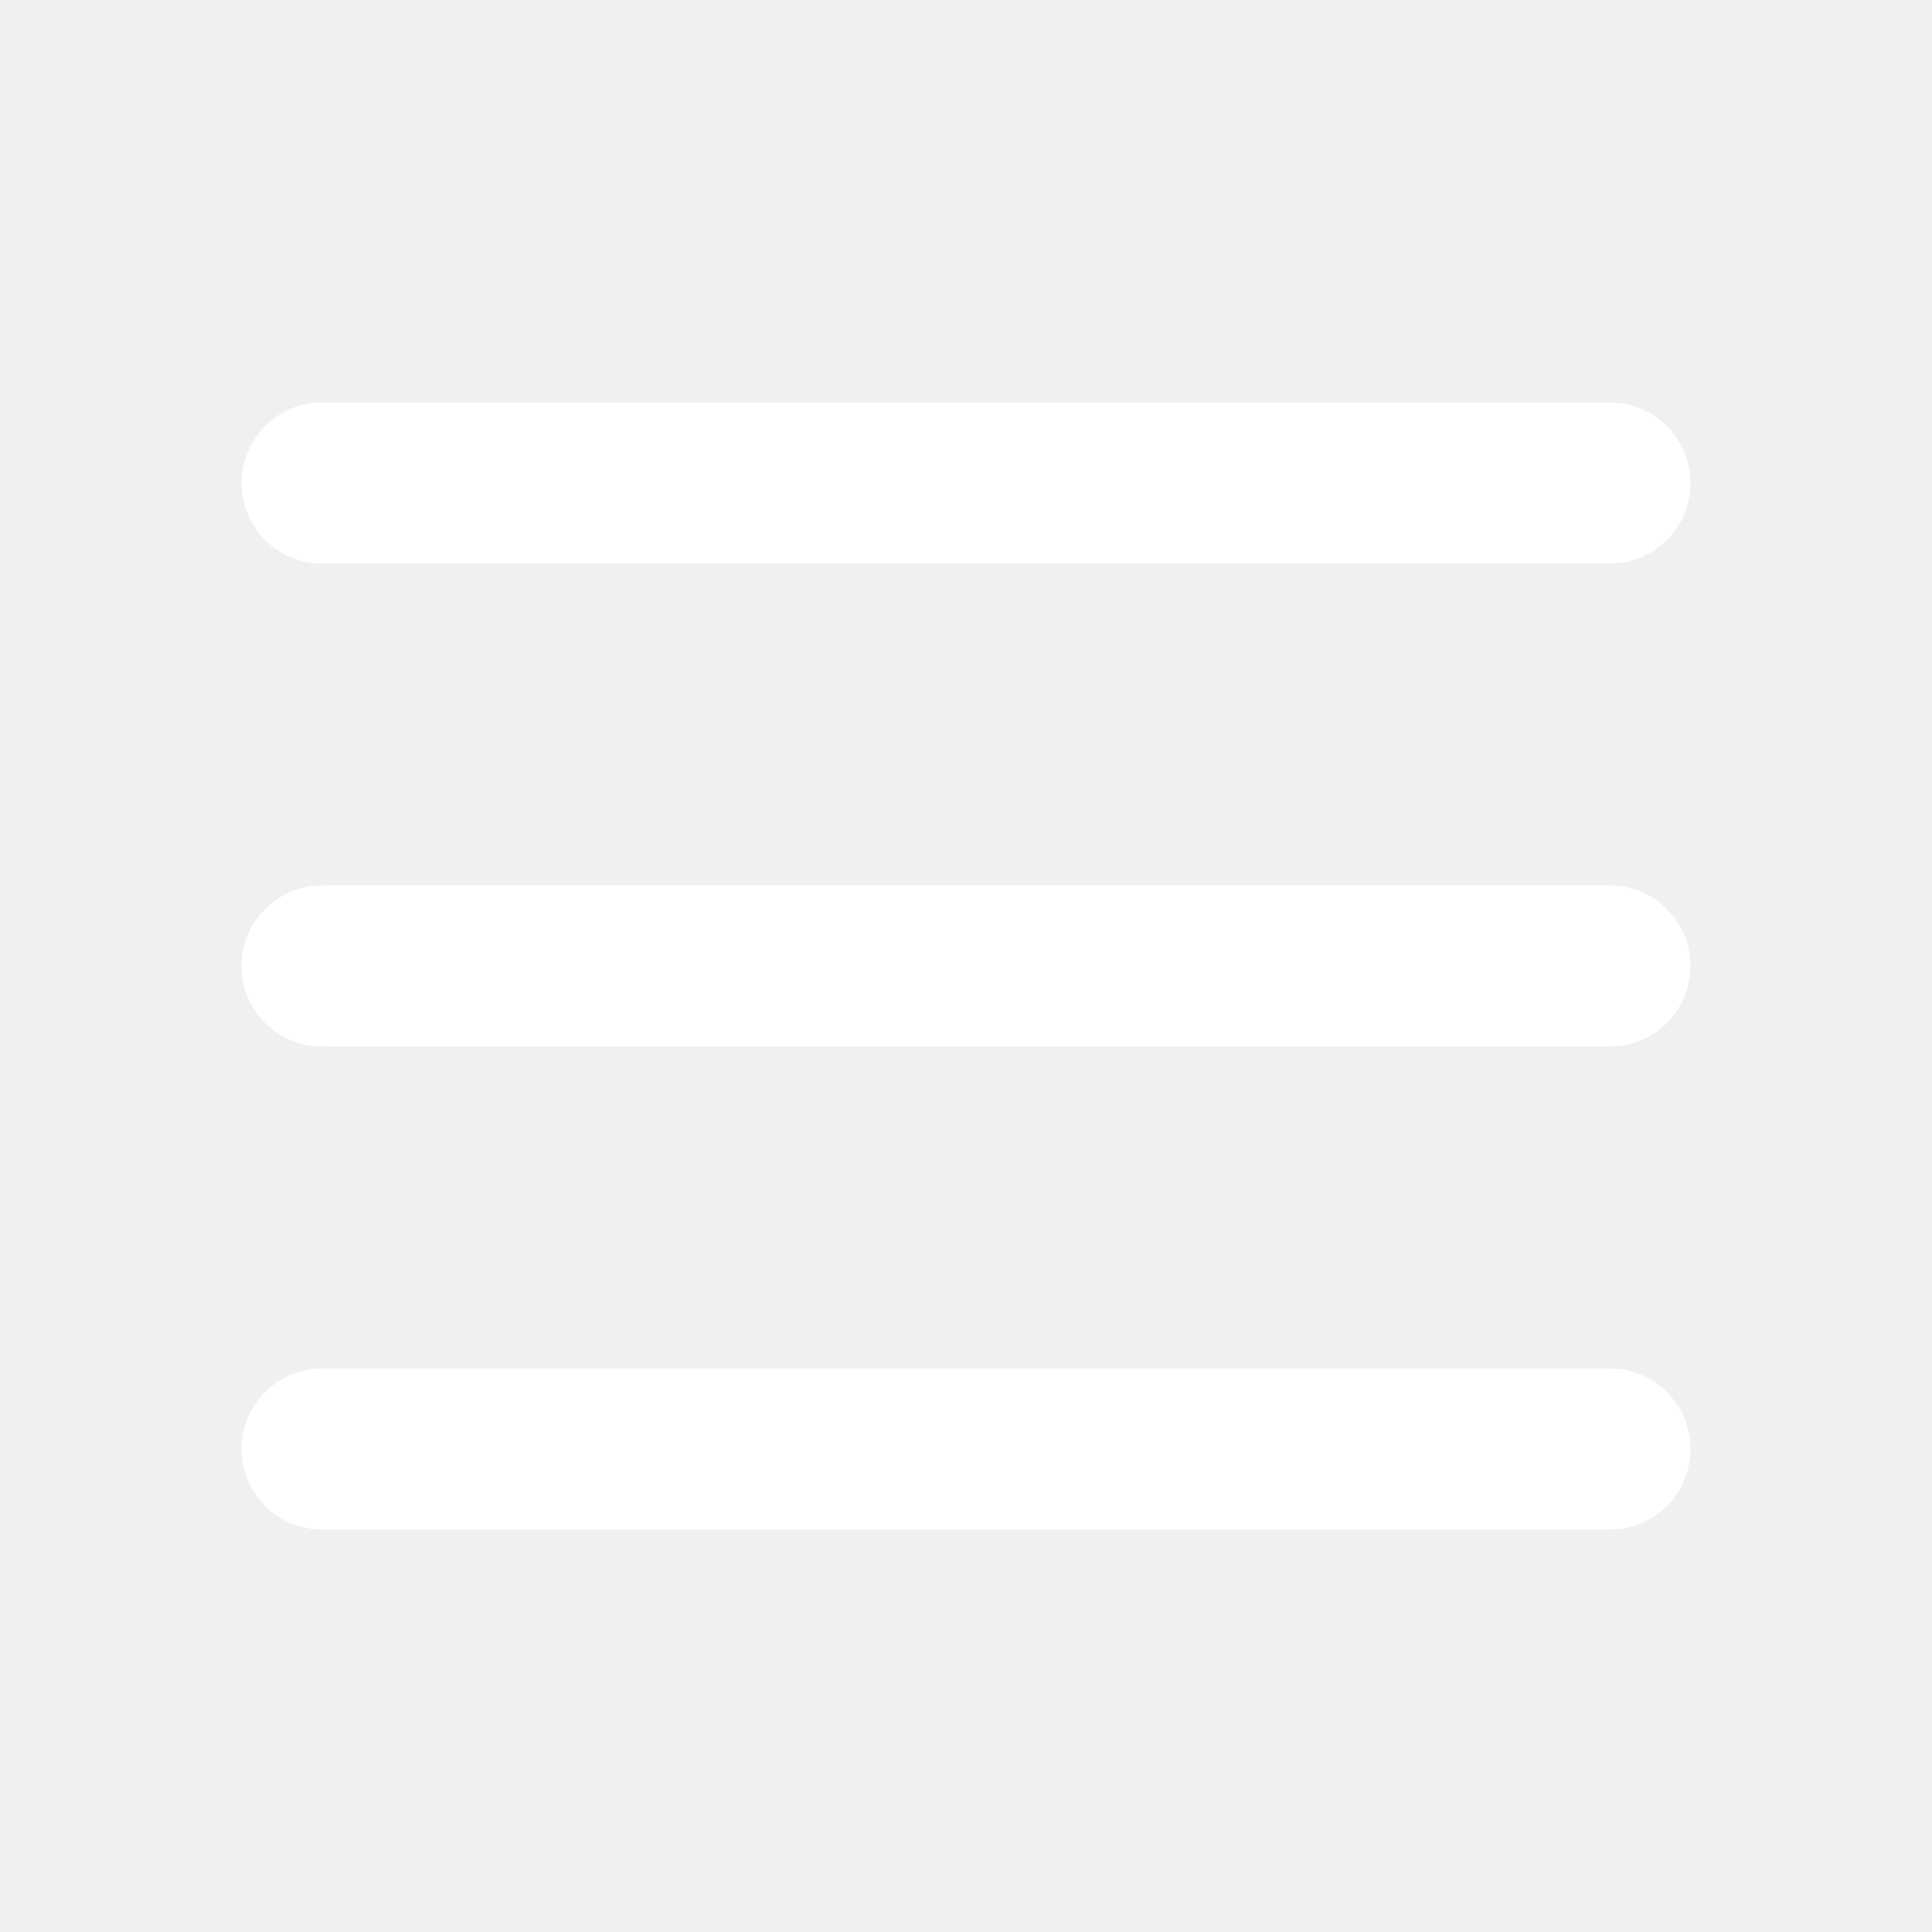
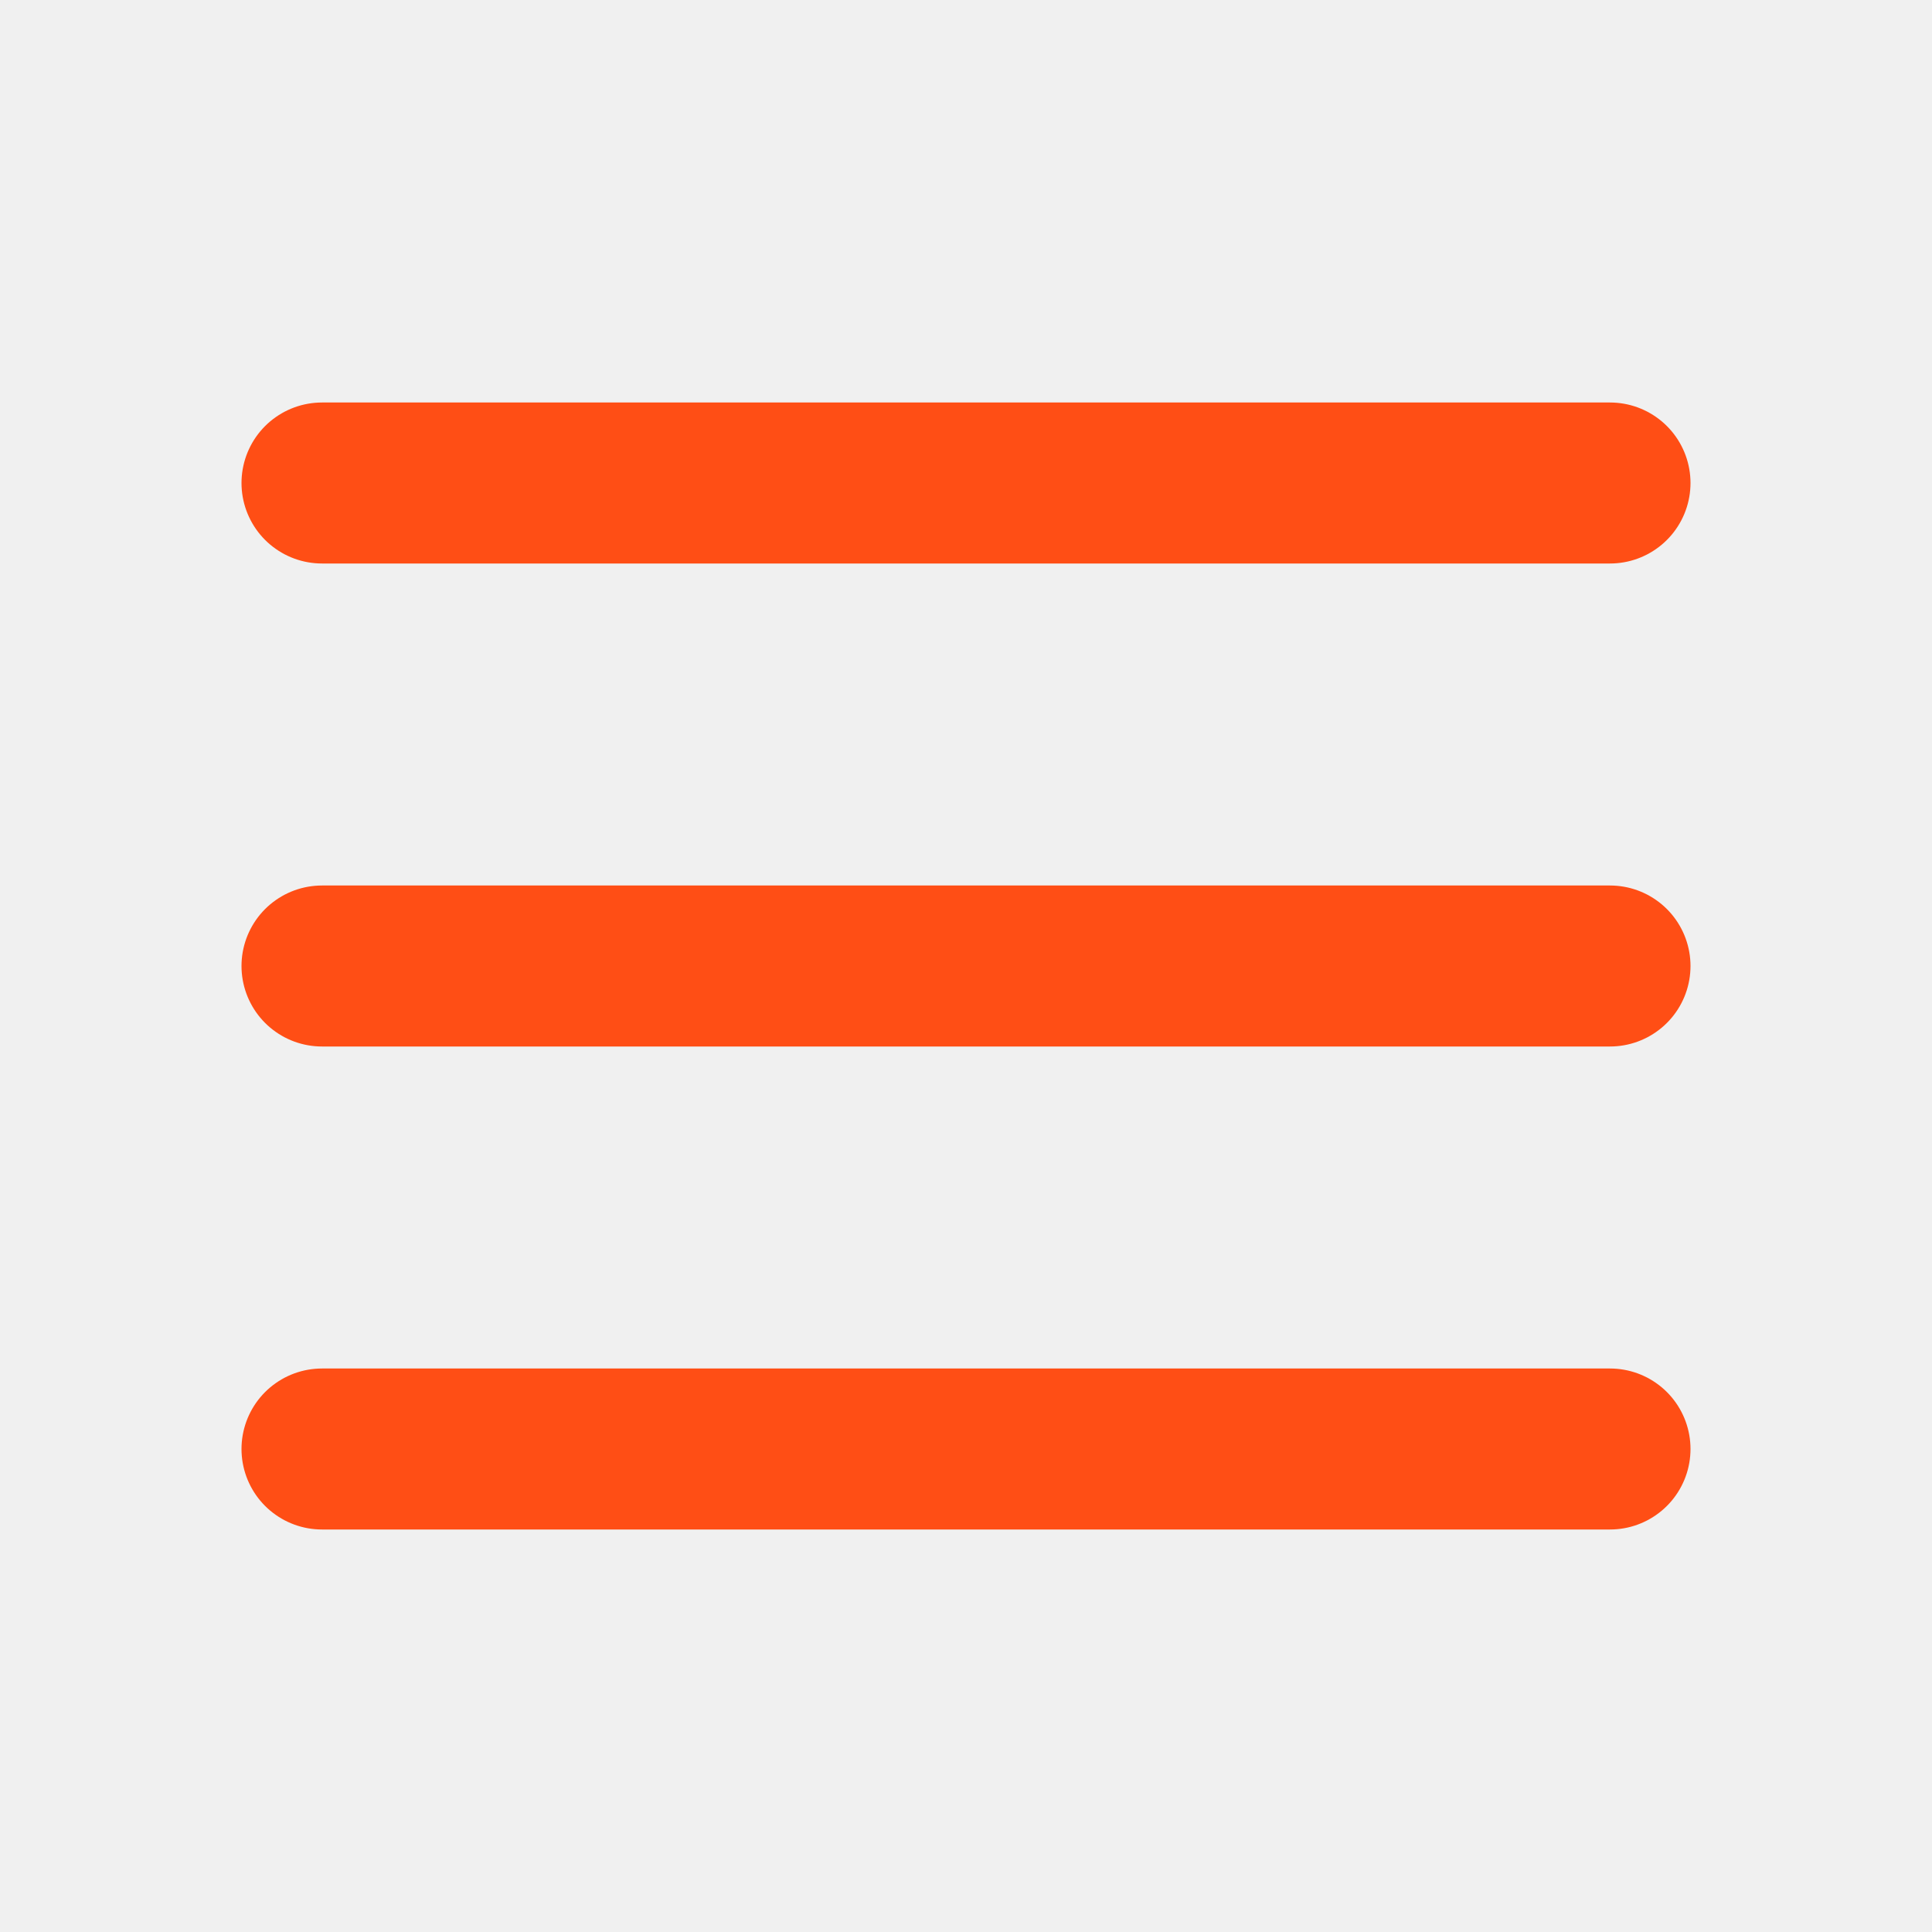
<svg xmlns="http://www.w3.org/2000/svg" width="800px" height="800px" viewBox="0 0 24 24" fill="none">
  <g id="SVGRepo_bgCarrier" stroke-width="0" />
  <g id="SVGRepo_tracerCarrier" stroke-linecap="round" stroke-linejoin="round" />
  <g id="SVGRepo_iconCarrier">
-     <path d="M4 6H20M4 12H20M4 18H20" stroke="#ffffff" stroke-width="2" stroke-linecap="round" stroke-linejoin="round" />
+     <path d="M4 6H20M4 12H20M4 18H20" stroke="#FF4E15" stroke-width="2" stroke-linecap="round" stroke-linejoin="round" />
  </g>
</svg>
